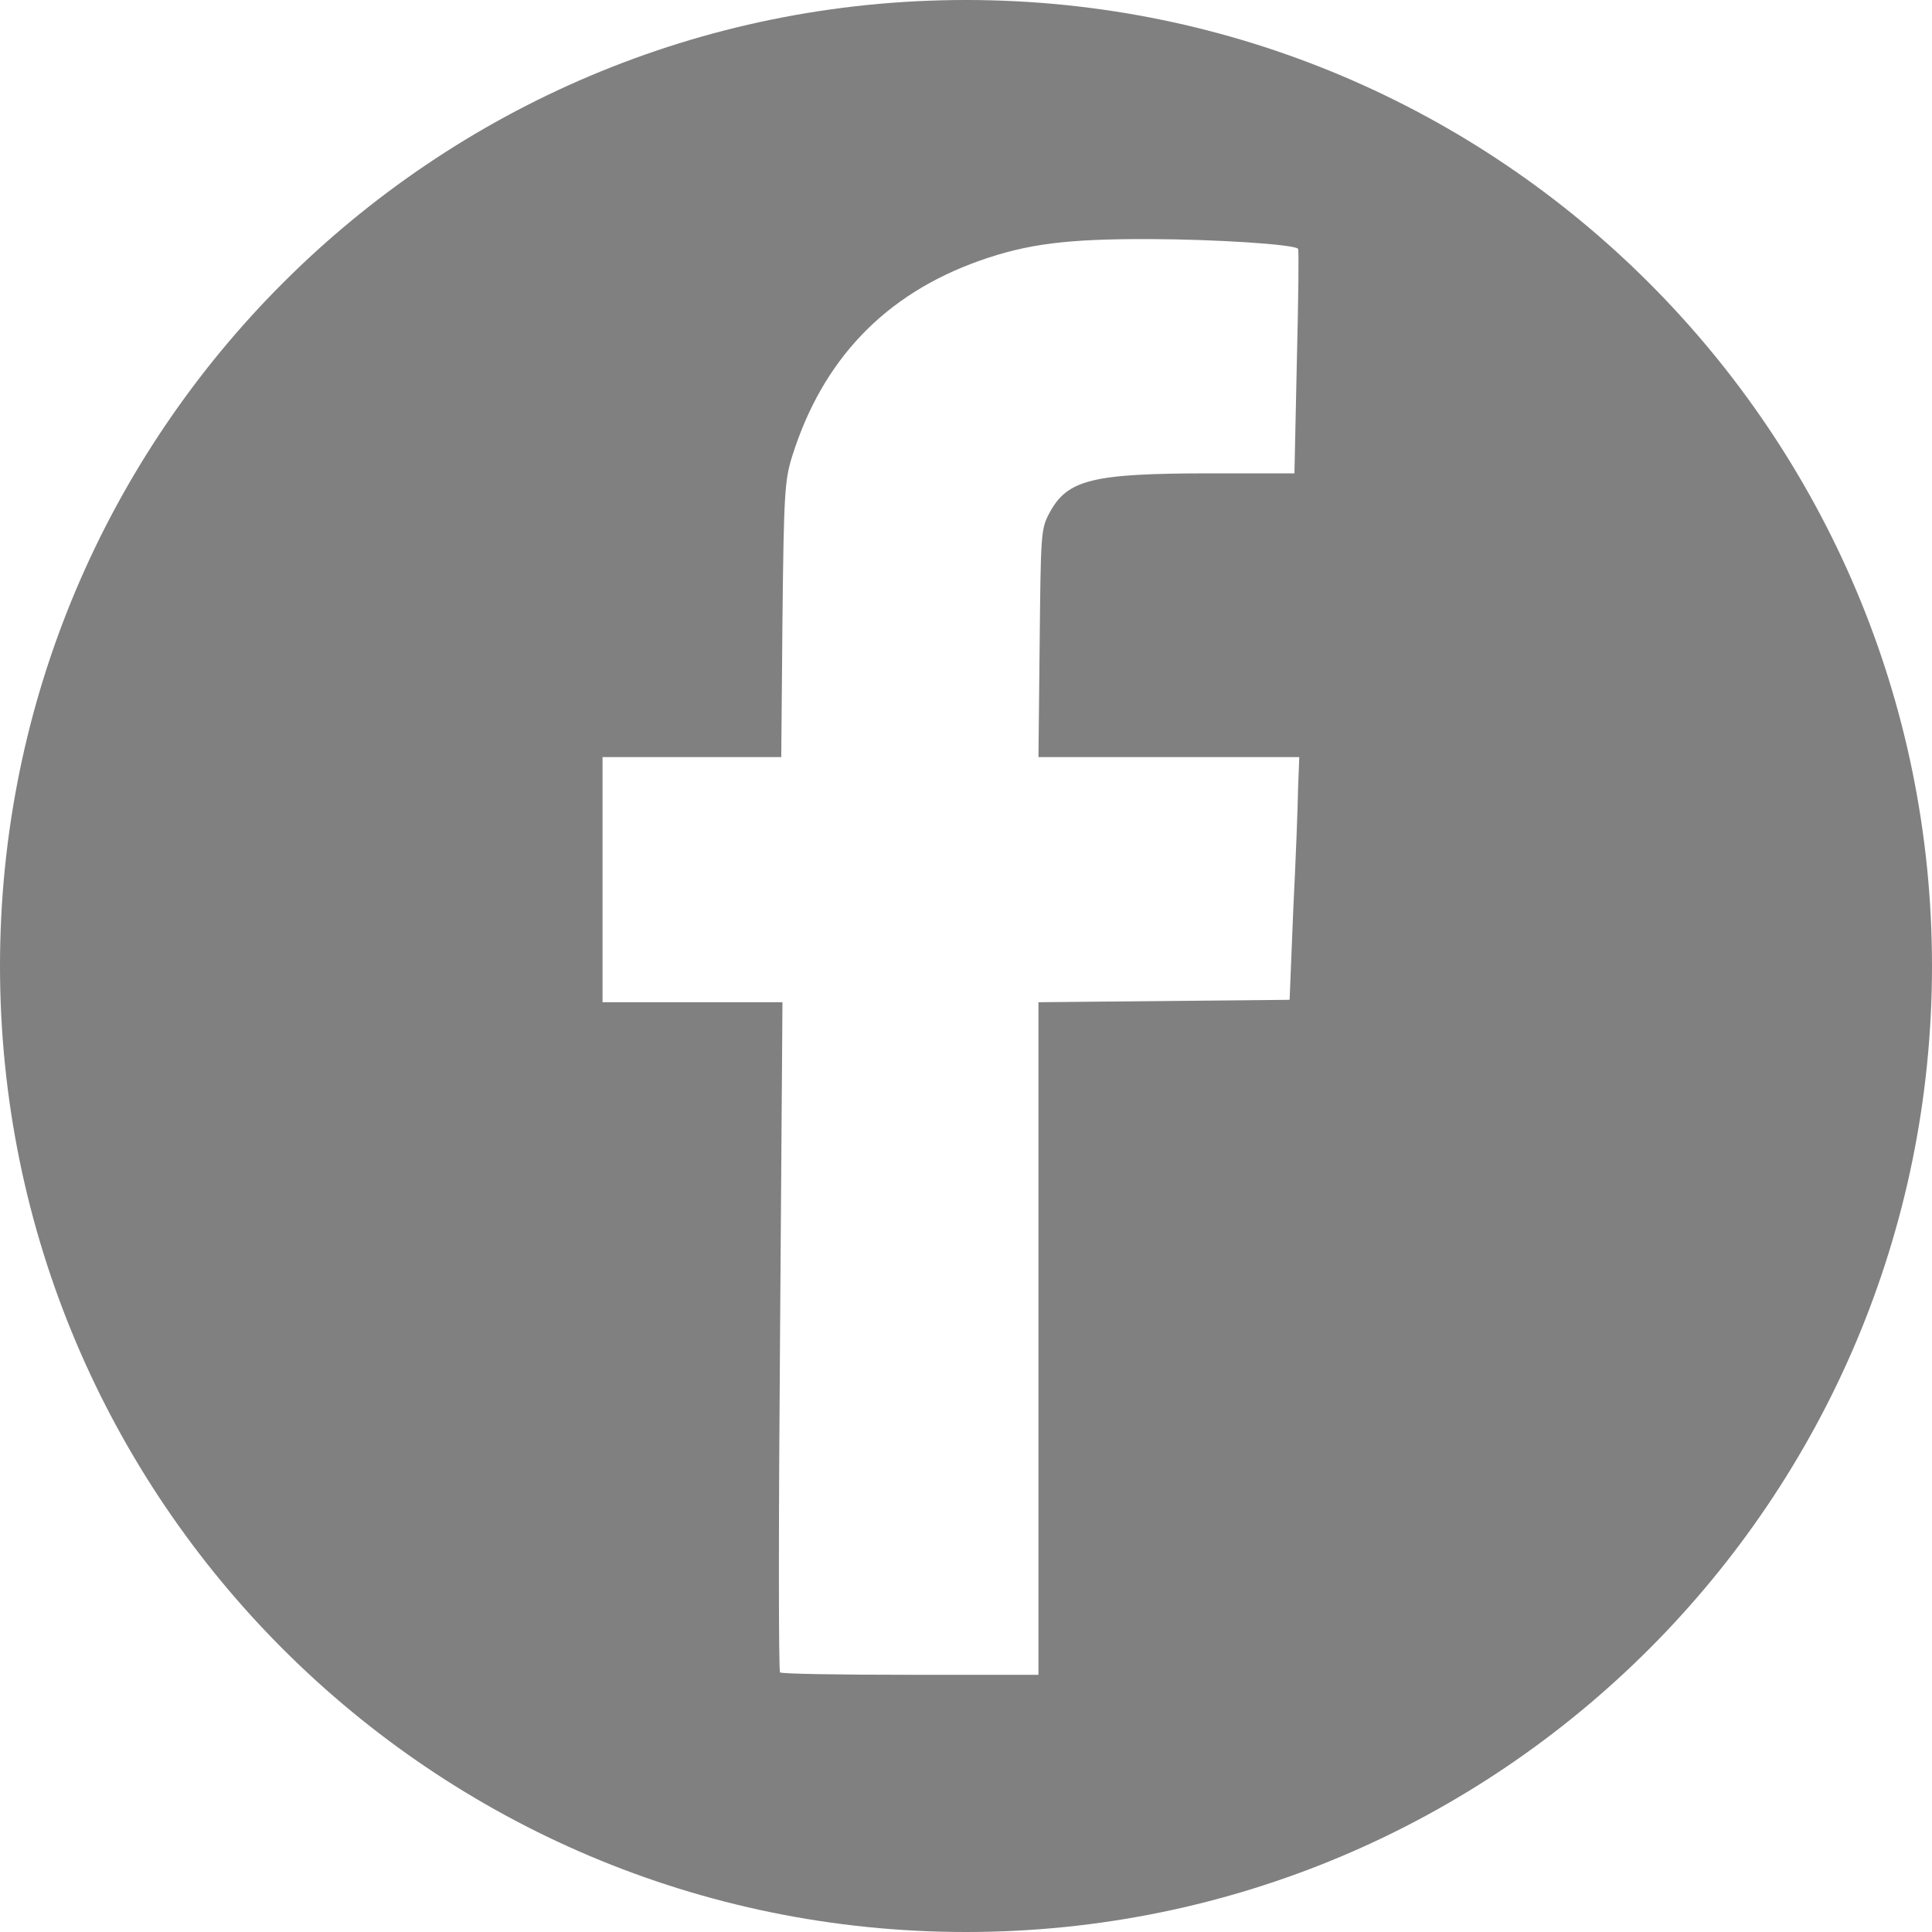
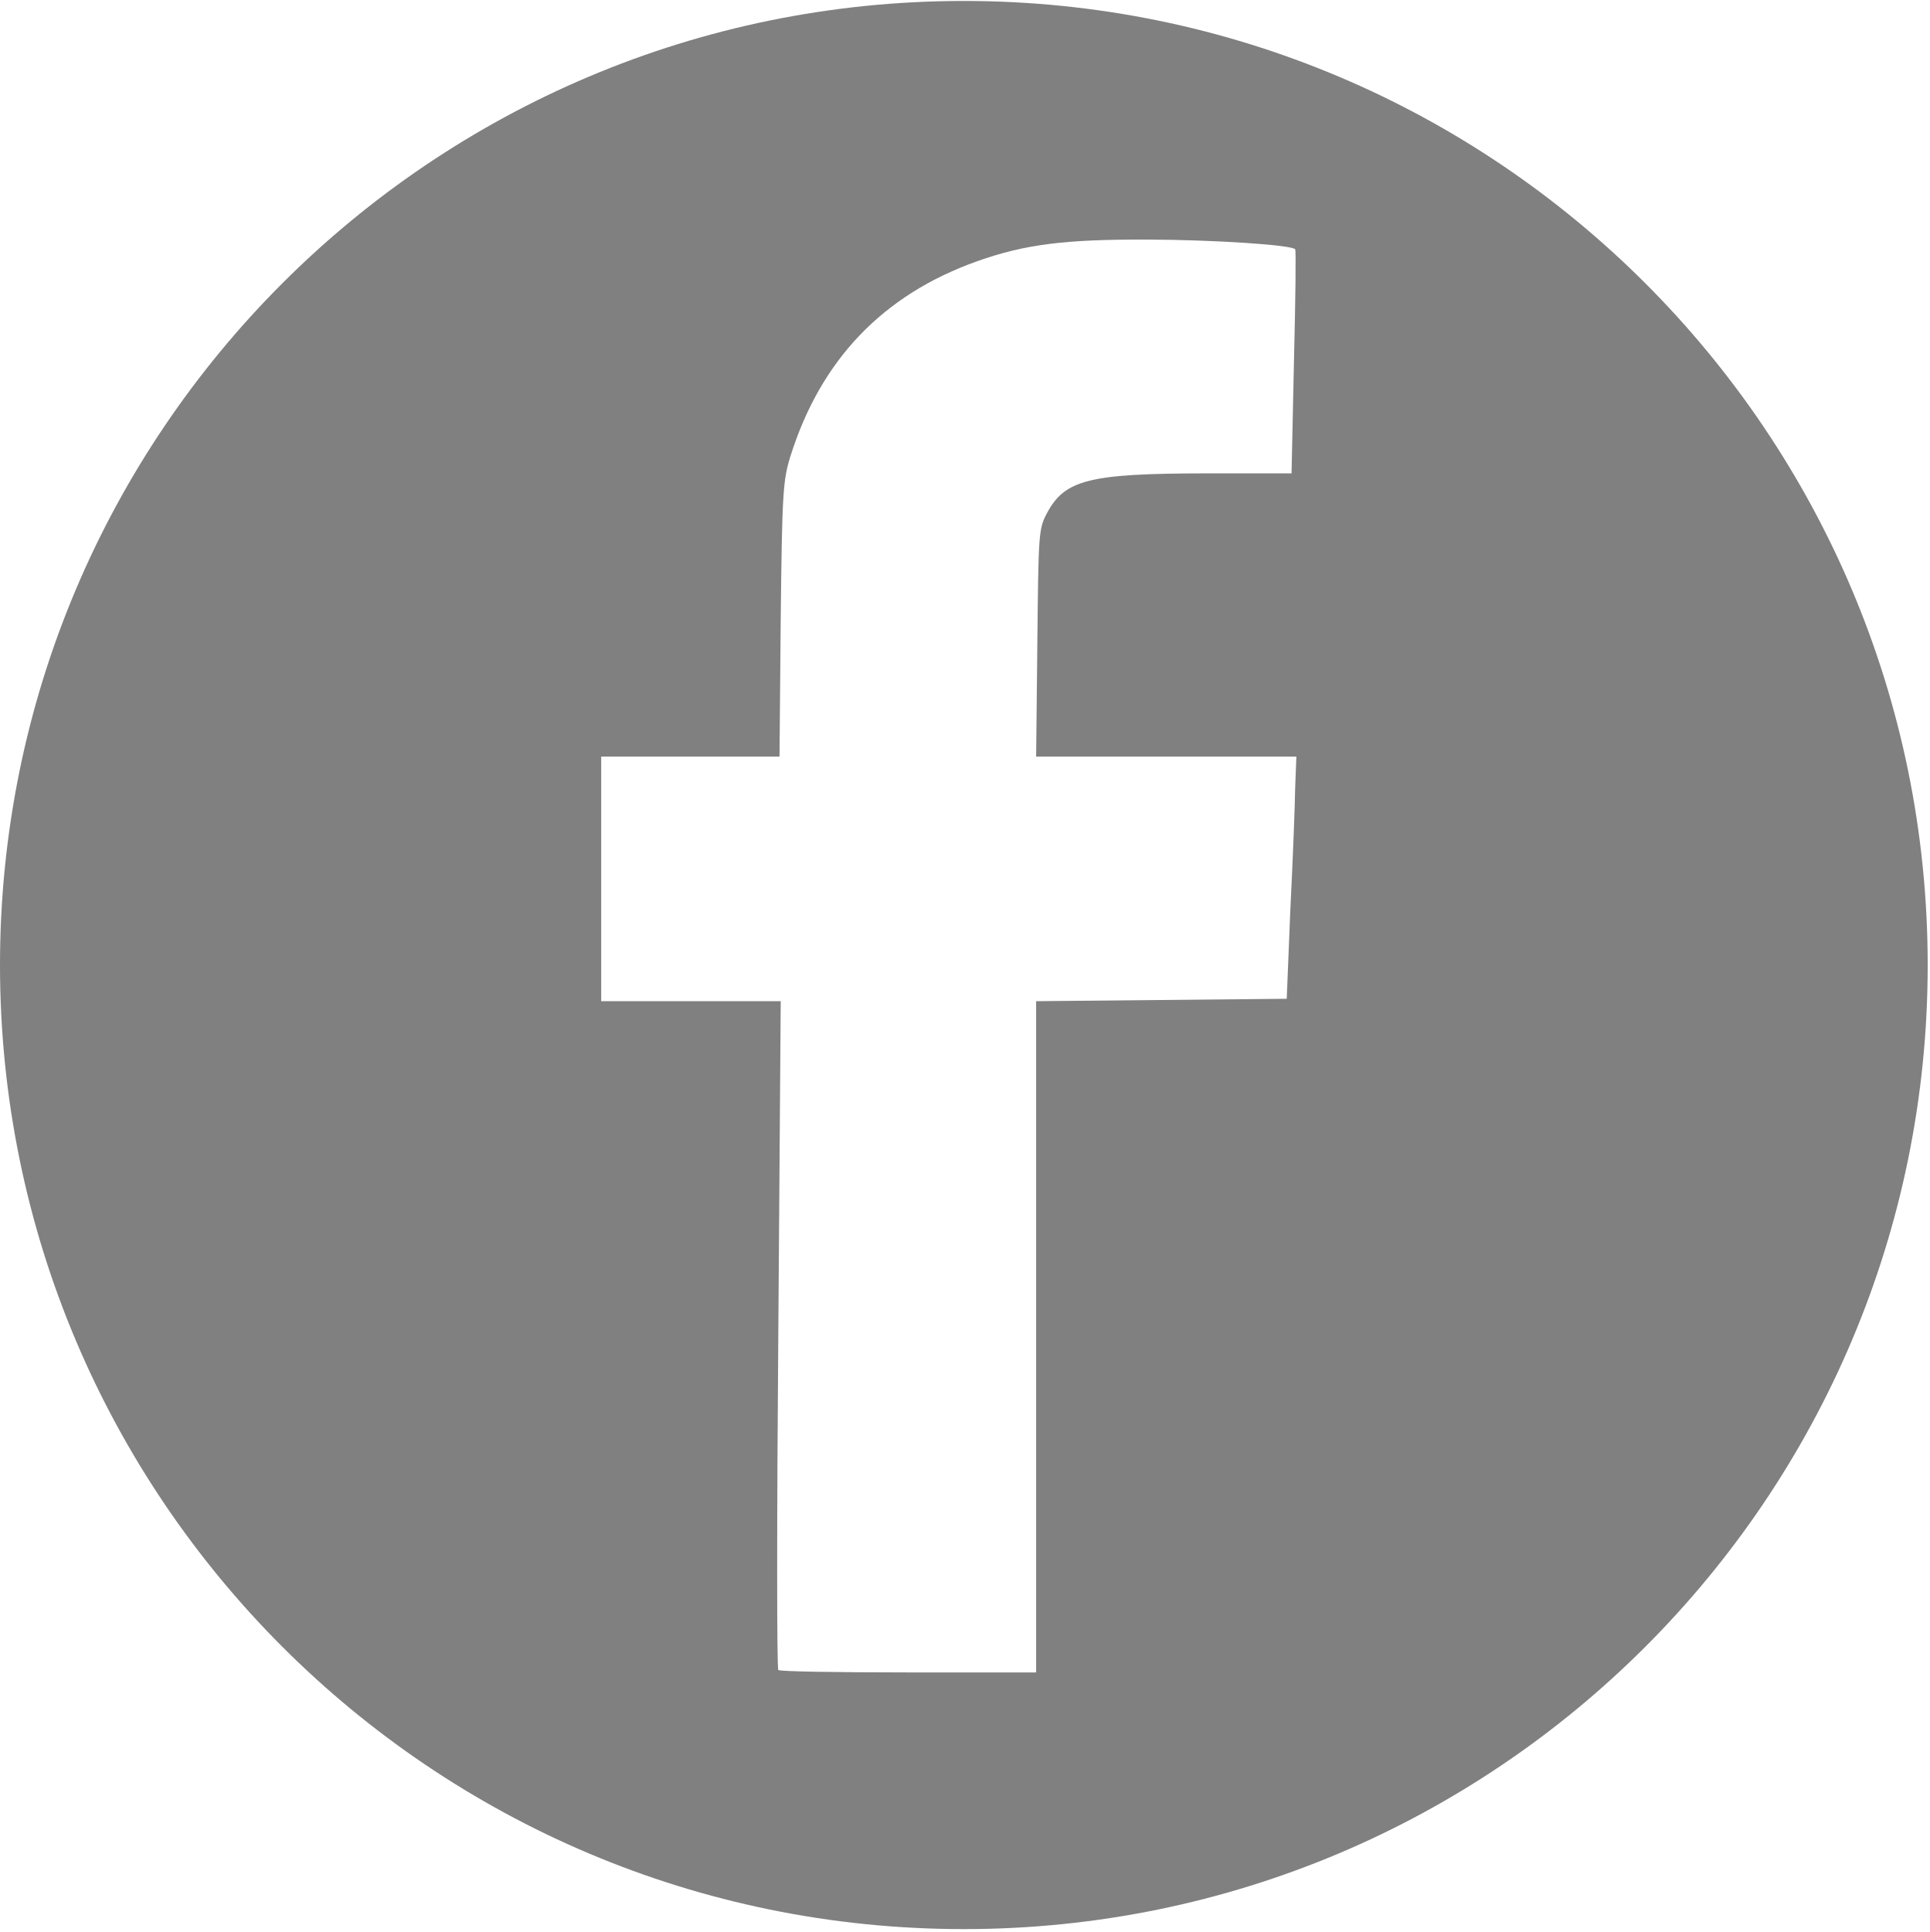
- <svg xmlns="http://www.w3.org/2000/svg" width="1000px" height="1000px" viewBox="0 0 1000 1000" version="1.1">
+ <svg xmlns="http://www.w3.org/2000/svg" width="1001px" height="1002px" viewBox="0 0 1001 1002" version="1.1">
  <description>Created with Sketch (http://www.bohemiancoding.com/sketch)</description>
  <defs />
  <g id="Page 1" fill="#D8D8D8" fill-rule="evenodd">
-     <g id="Facebook" fill="#000000">
-       <g id="Page 1" fill="#D8D8D8">
-         <g id="Facebook" fill="#000000">
-           <g id="Page 1" fill="#D8D8D8">
-             <g id="svg2" fill="#000000">
-               <g id="layer1">
-                 <path d="M500,-0 C223.857,-0 0,223.857 0,500 C0,776.143 223.857,1000 500,1000 C776.143,1000 1000,776.143 1000,500 C1000,223.857 776.143,-0 500,-0 L500,-0 L500,-0 Z M595,123.75 C629.651,123.851 669.609,126.484 671.875,128.75 C672.364,129.239 672.041,155.191 671.25,186.875 L670,245 L626.25,245 C565.087,245.058 552.423,248.222 543.125,265.625 C538.737,273.838 538.718,276.405 538.125,333.125 L537.5,391.875 L605,391.875 L672.5,391.875 L671.875,408.125 C671.763,417.263 670.647,445.776 669.375,471.25 L667.5,517.5 L602.5,518.125 L537.5,518.75 L537.5,693.125 L537.5,866.875 L471.25,866.875 C434.885,866.875 404.536,866.411 403.75,865.625 C402.964,864.839 402.971,786.268 403.75,691.25 L405,518.75 L358.75,518.75 L311.875,518.75 L311.875,455 L311.875,391.875 L358.125,391.875 L404.375,391.875 L405,320.625 C405.71,255.586 406.154,248.516 410,236.25 C425.699,186.177 458.001,152.374 506.875,135 C531.869,126.115 552.77,123.627 595,123.75 L595,123.75 L595,123.75 Z M595,123.75" id="path2985" fill="#808080" />
-               </g>
-               <g id="layer2">
-                 <path d="M20.273,984.844 L20.273,976.195 L18,976.195 L15.728,976.195 L15.728,973.165 L15.728,970.135 L17.984,970.135 L20.24,970.135 L20.307,966.757 C20.382,963.004 20.458,962.529 21.243,960.917 C22.12,959.115 23.852,957.769 26.15,957.104 C27.078,956.835 27.388,956.814 30.214,956.818 C32.285,956.821 33.319,956.867 33.414,956.963 C33.514,957.063 33.528,957.901 33.462,959.886 L33.37,962.668 L30.767,962.708 C26.805,962.77 26.838,962.731 26.838,967.233 L26.838,970.135 L30.202,970.135 L33.566,970.135 L33.483,971.934 C33.438,972.923 33.366,974.288 33.323,974.964 L33.245,976.195 L30.041,976.195 L26.837,976.195 L26.837,984.844 L26.837,993.493 L23.554,993.493 L20.271,993.493 L20.271,984.844 L20.273,984.844 L20.273,984.844 Z M20.273,984.844" id="path3838" fill-opacity="0" fill="#333333" />
-                 <path d="M20.273,984.844 L20.273,976.195 L18,976.195 L15.728,976.195 L15.728,973.165 L15.728,970.135 L17.984,970.135 L20.24,970.135 L20.307,966.757 C20.382,963.004 20.458,962.529 21.243,960.917 C22.12,959.115 23.852,957.769 26.15,957.104 C27.078,956.835 27.388,956.814 30.214,956.818 C32.285,956.821 33.319,956.867 33.414,956.963 C33.514,957.063 33.528,957.901 33.462,959.886 L33.37,962.668 L30.767,962.708 C26.805,962.77 26.838,962.731 26.838,967.233 L26.838,970.135 L30.202,970.135 L33.566,970.135 L33.483,971.934 C33.438,972.923 33.366,974.288 33.323,974.964 L33.245,976.195 L30.041,976.195 L26.837,976.195 L26.837,984.844 L26.837,993.493 L23.554,993.493 L20.271,993.493 L20.271,984.844 L20.273,984.844 L20.273,984.844 Z M20.273,984.844" id="path3840" fill-opacity="0" fill="#333333" />
-               </g>
-             </g>
-           </g>
-         </g>
-       </g>
-     </g>
+     <path d="M500,0.5 C223.857,0.5 0,224.357 0,500.5 C0,776.643 223.857,1000.5 500,1000.5 C776.143,1000.5 1000,776.643 1000,500.5 C1000,224.357 776.143,0.5 500,0.5 L500,0.5 L500,0.5 Z M595,124.25 C629.651,124.351 669.609,126.984 671.875,129.25 C672.364,129.739 672.041,155.691 671.25,187.375 L670,245.5 L626.25,245.5 C565.087,245.558 552.423,248.722 543.125,266.125 C538.737,274.338 538.718,276.905 538.125,333.625 L537.5,392.375 L605,392.375 L672.5,392.375 L671.875,408.625 C671.763,417.763 670.647,446.276 669.375,471.75 L667.5,518 L602.5,518.625 L537.5,519.25 L537.5,693.625 L537.5,867.375 L471.25,867.375 C434.885,867.375 404.536,866.911 403.75,866.125 C402.964,865.339 402.971,786.768 403.75,691.75 L405,519.25 L358.75,519.25 L311.875,519.25 L311.875,455.5 L311.875,392.375 L358.125,392.375 L404.375,392.375 L405,321.125 C405.71,256.086 406.154,249.016 410,236.75 C425.699,186.677 458.001,152.874 506.875,135.5 C531.869,126.615 552.77,124.127 595,124.25 L595,124.25 L595,124.25 Z M595,124.25" id="Facebook" fill="#808080" />
  </g>
</svg>
